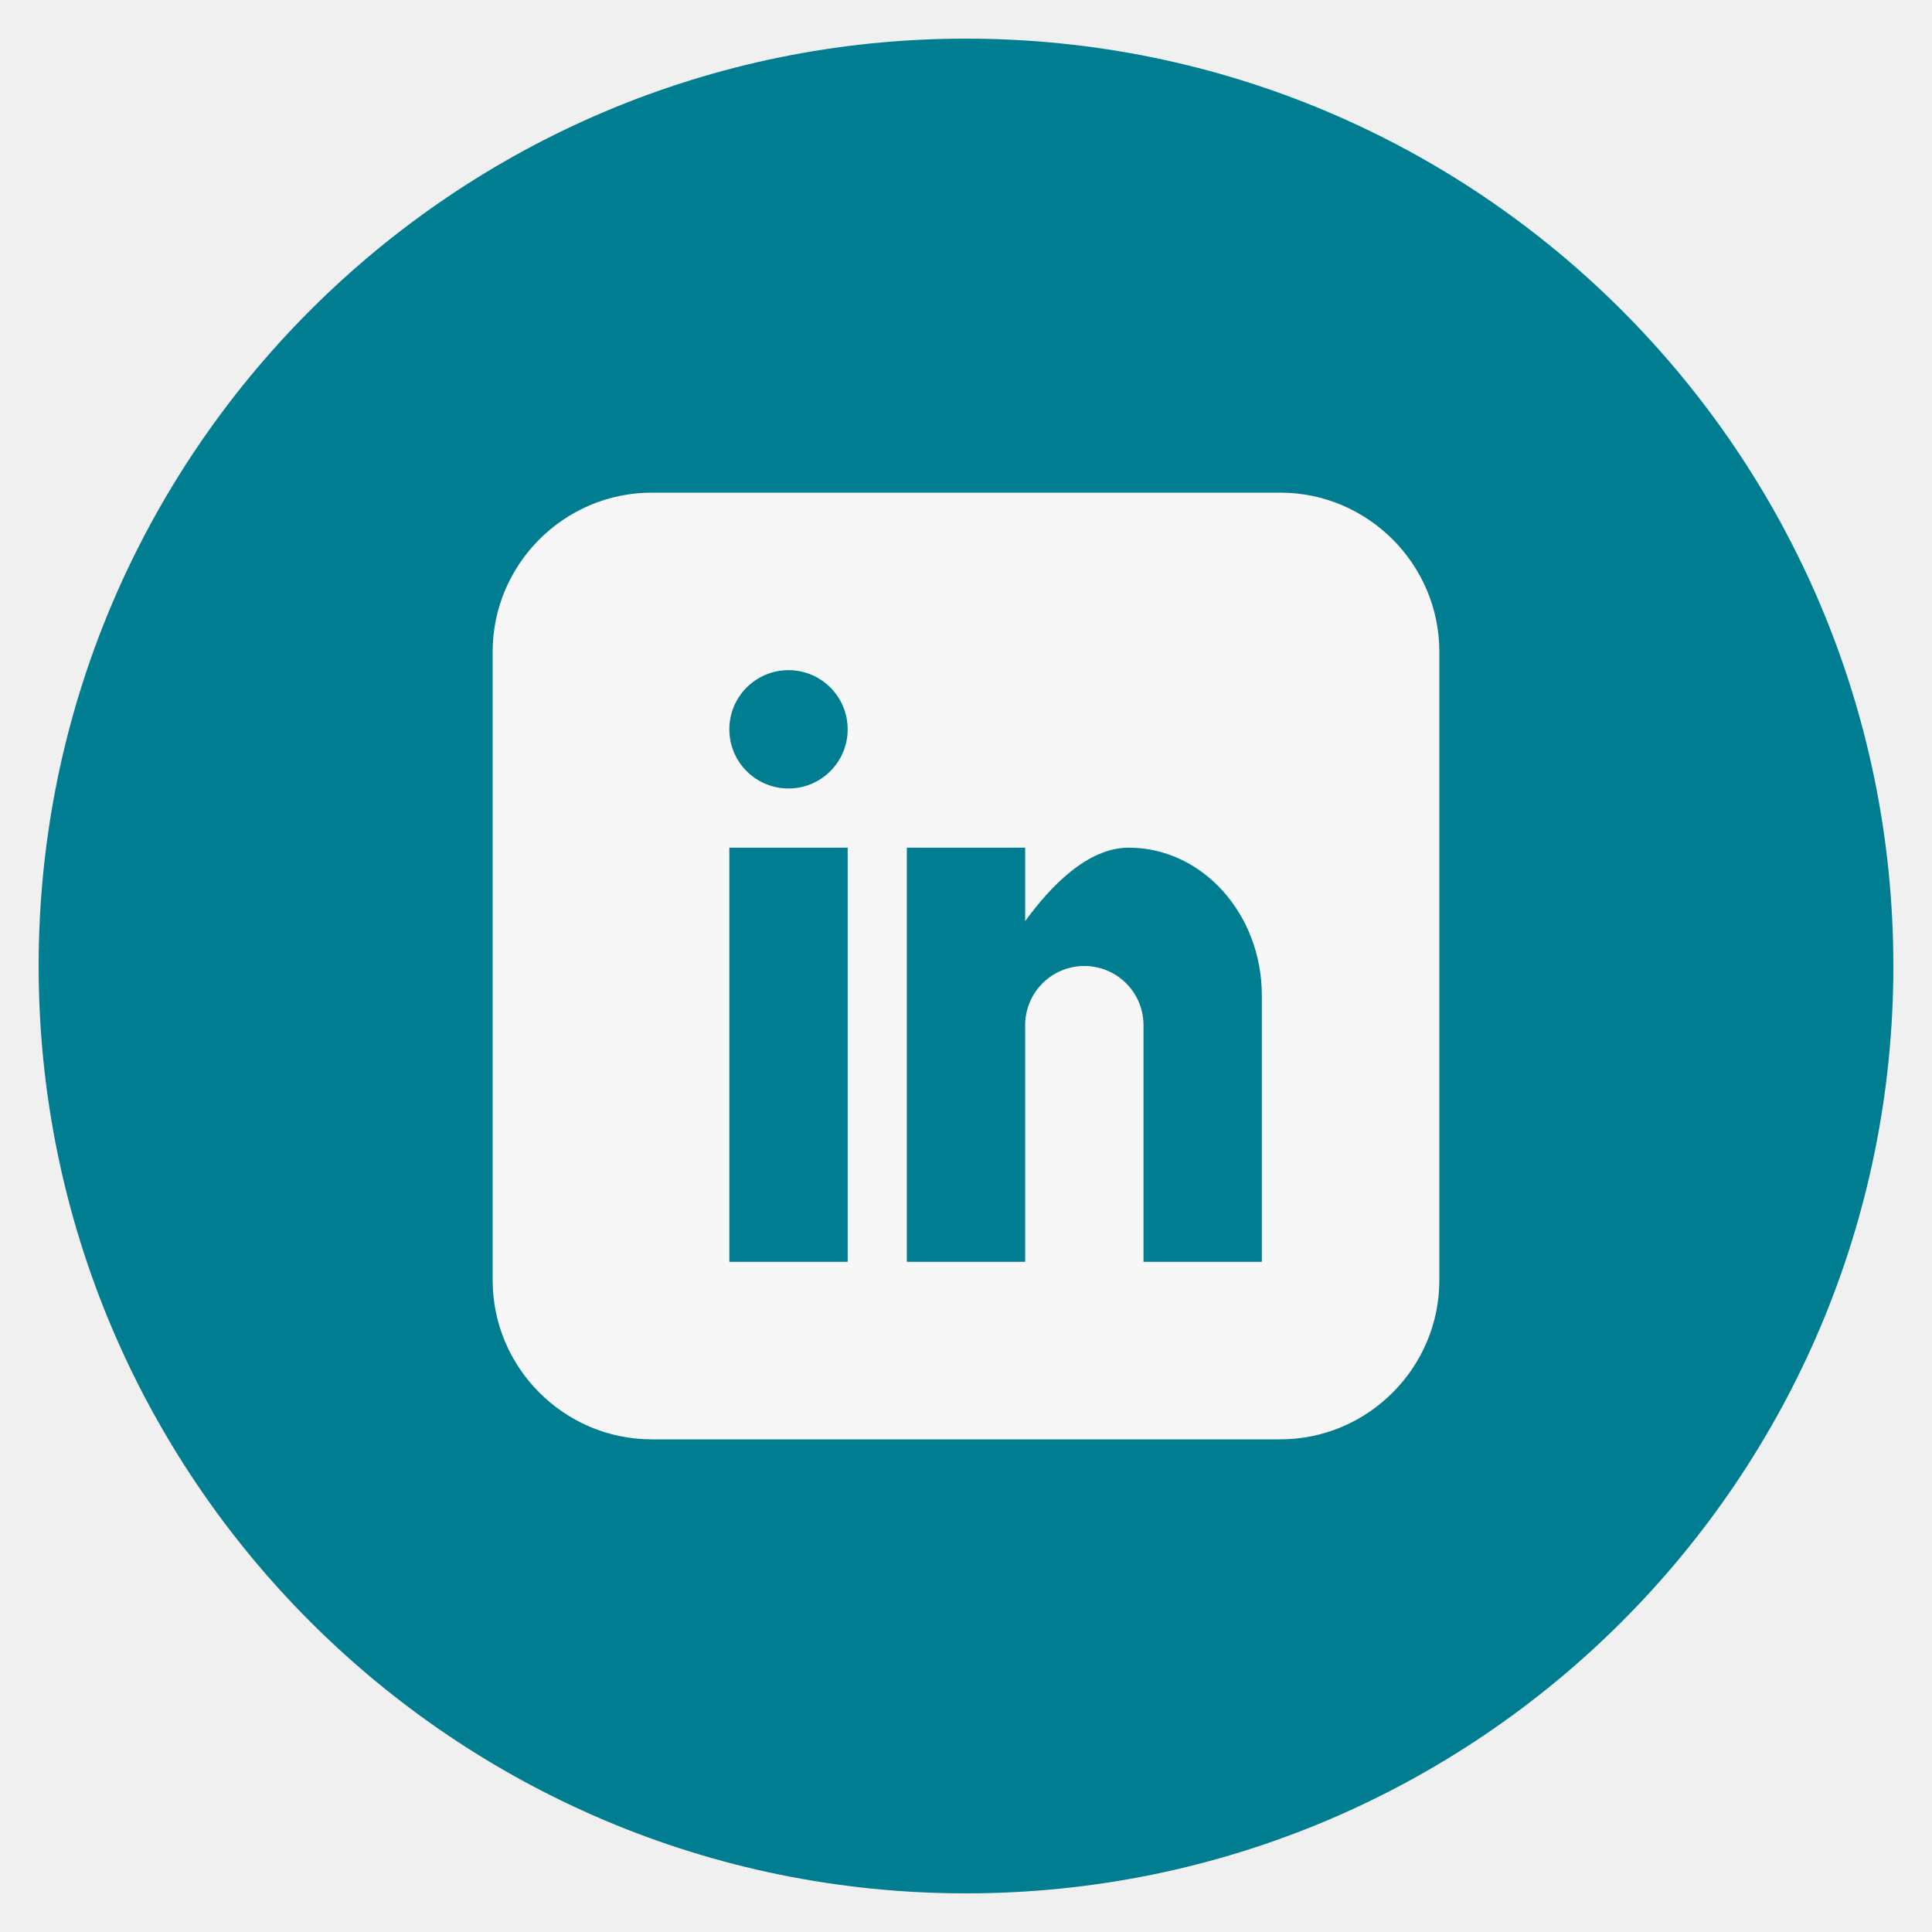
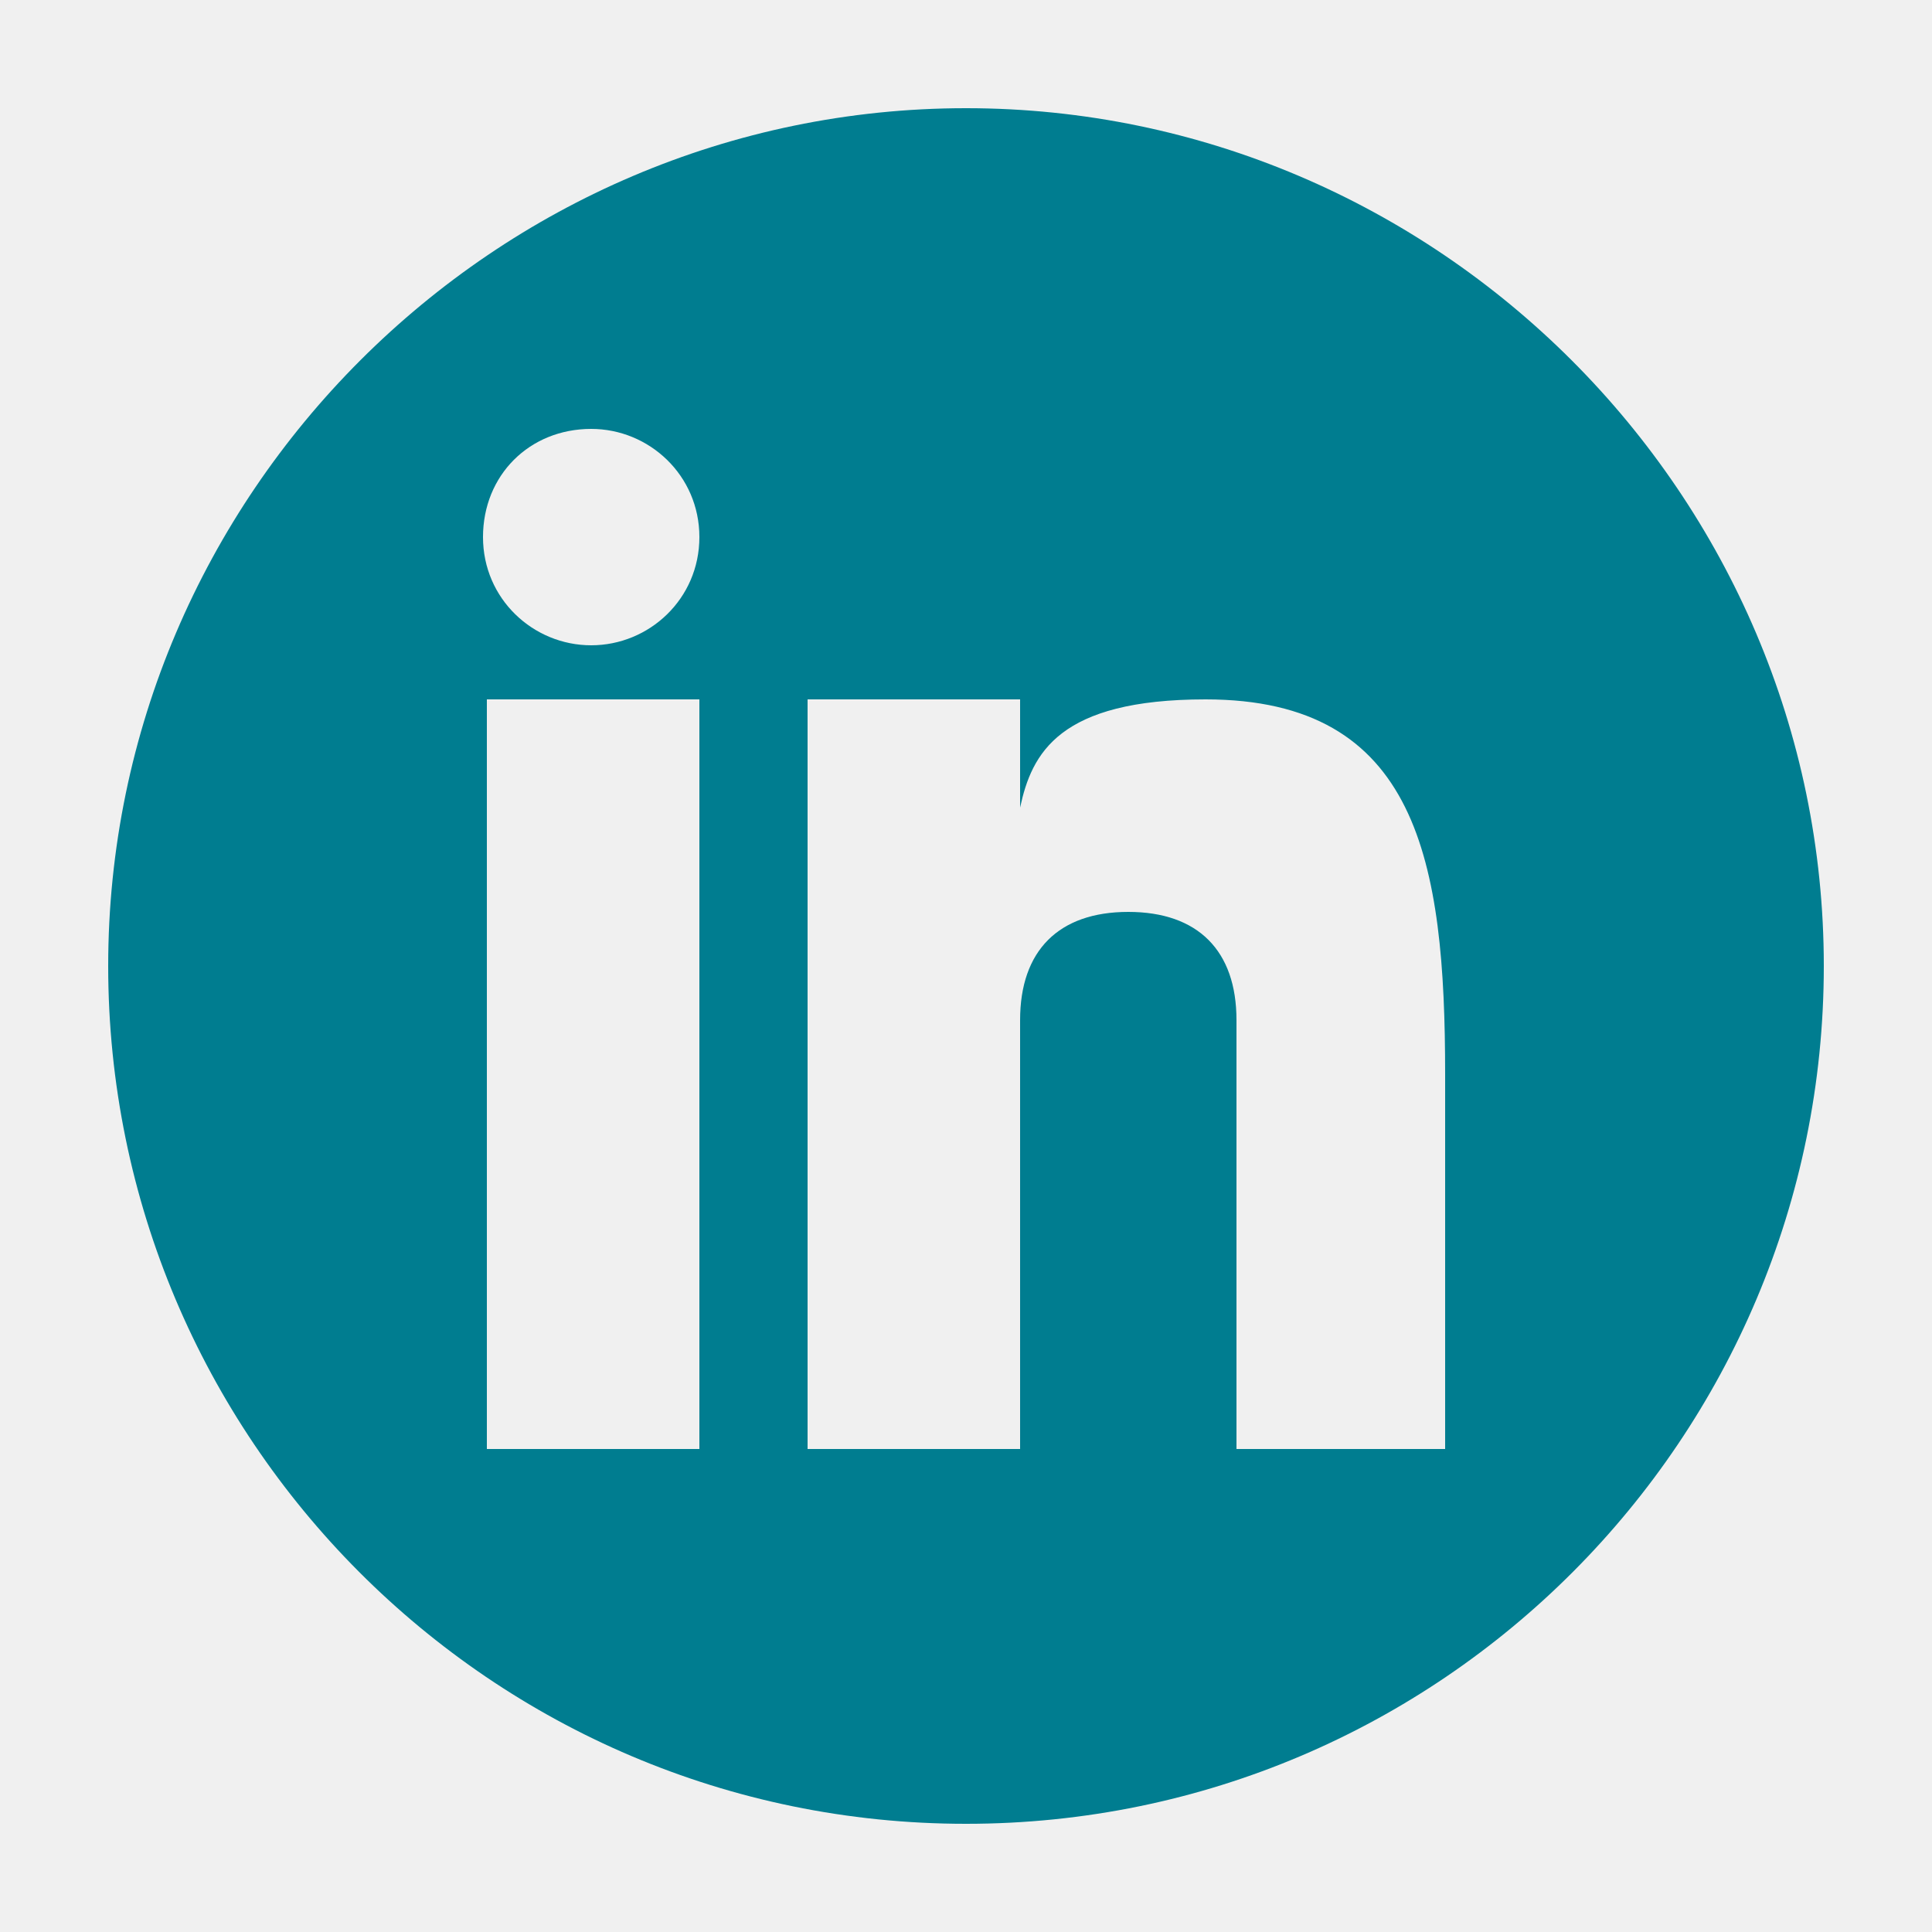
- <svg xmlns="http://www.w3.org/2000/svg" id="linkedin" class="custom-icon" version="1.1" viewBox="0 0 100 100" style="width: 60px; height: 60px;">
-   <circle class="outer-shape" cx="50" cy="50" r="48" style="opacity: 1; fill: rgb(0, 125, 144);" />
-   <path class="inner-shape" style="opacity: 1; fill: rgb(247, 247, 247);" transform="translate(25,25) scale(0.5)" d="M82.539,1H17.461C8.408,1,1,8.408,1,17.461v65.078C1,91.592,8.408,99,17.461,99h65.078C91.592,99,99,91.592,99,82.539 V17.461C99,8.408,91.592,1,82.539,1z M37.75,80.625H25.5V37.75h12.25V80.625z M31.625,31.625c-3.383,0-6.125-2.742-6.125-6.125 s2.742-6.125,6.125-6.125s6.125,2.742,6.125,6.125S35.008,31.625,31.625,31.625z M80.625,80.625h-12.25v-24.5 c0-3.383-2.742-6.125-6.125-6.125s-6.125,2.742-6.125,6.125v24.5h-12.25V37.75h12.25v7.606c2.526-3.47,6.389-7.606,10.719-7.606 c7.612,0,13.782,6.856,13.782,15.312L80.625,80.625L80.625,80.625z" />
+ <svg xmlns="http://www.w3.org/2000/svg" version="1.1" id="Layer_1" x="0px" y="0px" viewBox="0 0 50 50" style="enable-background:new 0 0 50 50;" xml:space="preserve">
+   <style type="text/css">
+ 	.st0{fill:none;stroke:#E6E6E6;stroke-miterlimit:10;}
+ 	.st1{clip-path:url(#SVGID_2_);fill:#FD6D6D;}
+ 	.st2{fill:#FD6D6D;}
+ 	.st3{fill:#FFFFFF;}
+ 	.st4{fill:#007D90;}
+ 	.st5{fill:#B3B3B3;}
+ 	.st6{fill:none;stroke:#007D90;stroke-width:2;stroke-miterlimit:10;}
+ 	.st7{fill:none;stroke:#000000;stroke-miterlimit:10;}
+ 	.st8{fill:none;stroke:#007D90;stroke-miterlimit:10;}
+ 	.st9{fill:none;stroke:#999999;stroke-miterlimit:10;}
+ 	.st10{fill-rule:evenodd;clip-rule:evenodd;fill:#007D90;}
+ 	.st11{fill:none;stroke:#FD6D6D;stroke-miterlimit:10;}
+ 	.st12{fill:none;stroke:#FD6D6D;stroke-miterlimit:10;stroke-dasharray:12,12;}
+ 	.st13{fill:none;stroke:#FD6D6D;stroke-miterlimit:10;stroke-dasharray:14,14;}
+ 	.st14{fill:none;stroke:#B3B3B3;stroke-miterlimit:10;}
+ 	.st15{fill:none;stroke:#4D4D4D;stroke-miterlimit:10;}
+ 	.st16{fill:#4D4D4D;}
+ 	.st17{fill:none;stroke:#808080;stroke-miterlimit:10;}
+ 	.st18{fill:none;stroke:#808080;stroke-linejoin:round;stroke-miterlimit:10;}
+ 	.st19{opacity:0.8;fill:#FFFFFF;}
+ 	.st20{fill:#808080;}
+ </style>
+   <path class="st10" d="M25,2.8C12.8,2.8,2.8,12.8,2.8,25c0,12.2,9.9,22.2,22.2,22.2S47.2,37.2,47.2,25C47.2,12.8,37.2,2.8,25,2.8z   M18.1,37.5h-5.5V18.1h5.5V37.5z M15.3,16.7c-1.5,0-2.8-1.2-2.8-2.8s1.2-2.8,2.8-2.8c1.5,0,2.8,1.2,2.8,2.8S16.8,16.7,15.3,16.7z   M37.5,37.5h-5.5V26.4c0-1.8-1-2.8-2.8-2.8c-1.8,0-2.8,1-2.8,2.8v11.1h-5.5V18.1h5.5v2.8c0.3-1.4,1-2.8,4.8-2.8  c5.5,0,6.2,4.2,6.2,9.7V37.5z" />
</svg>
